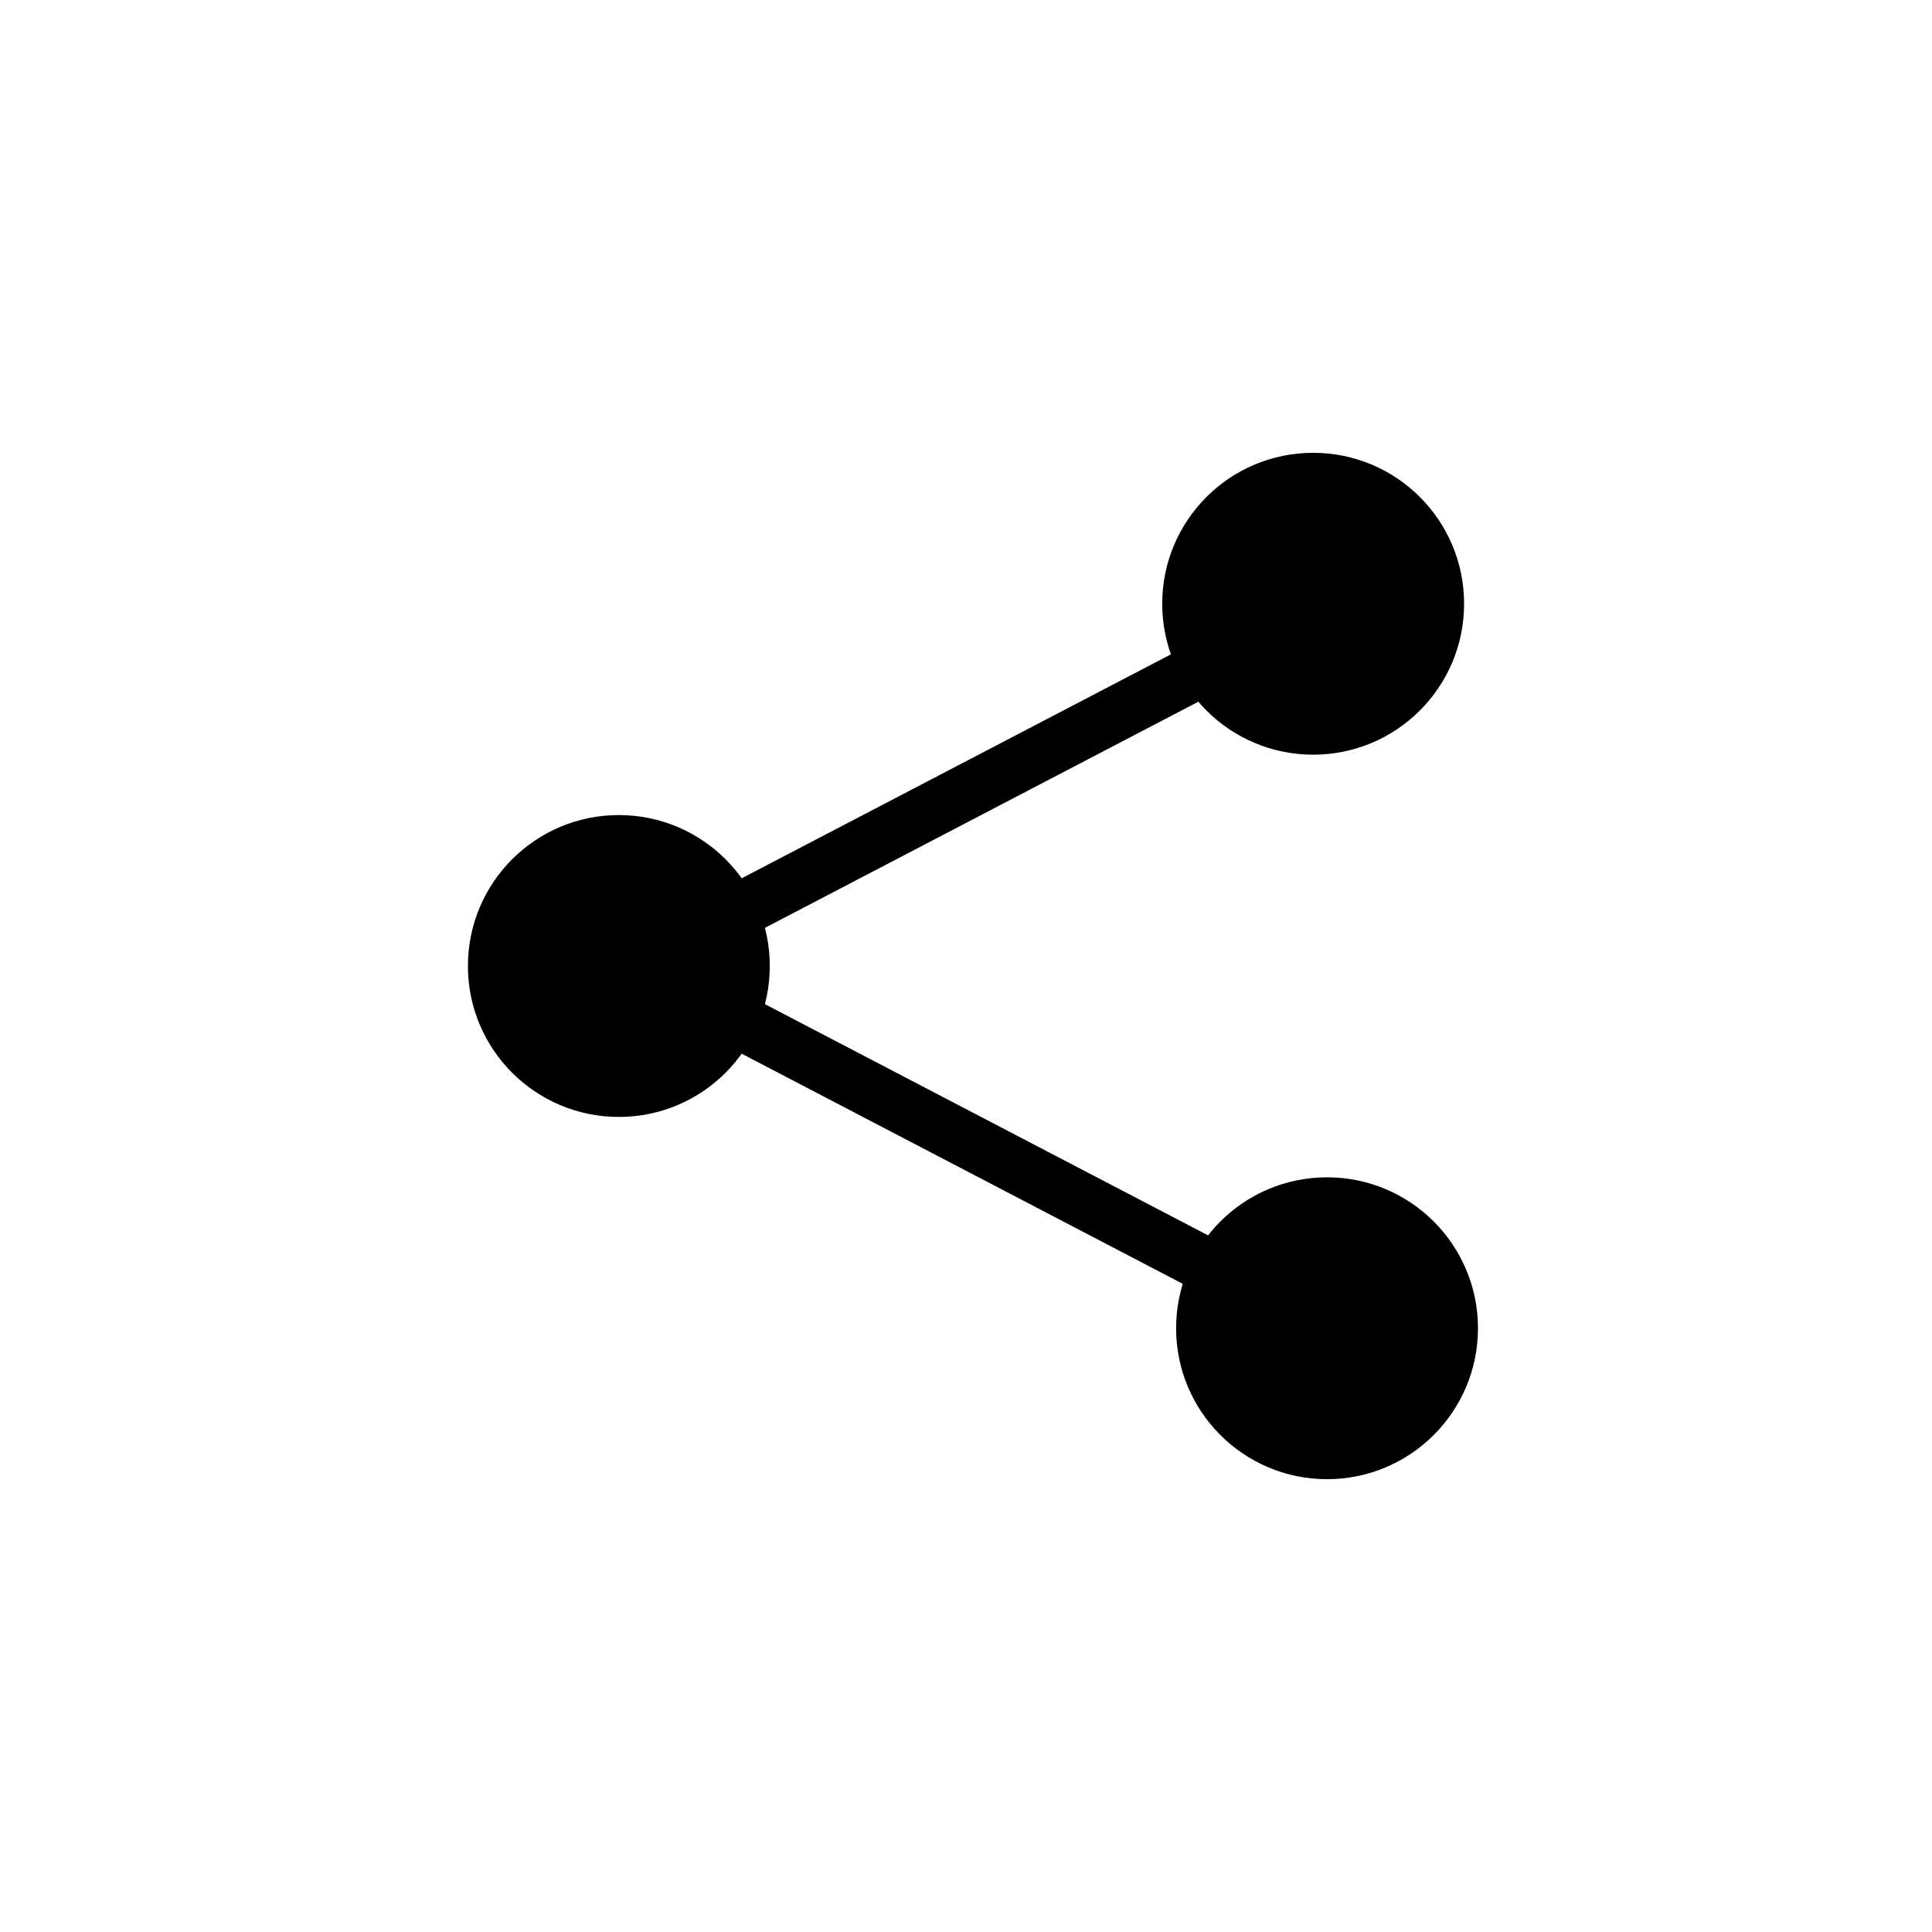
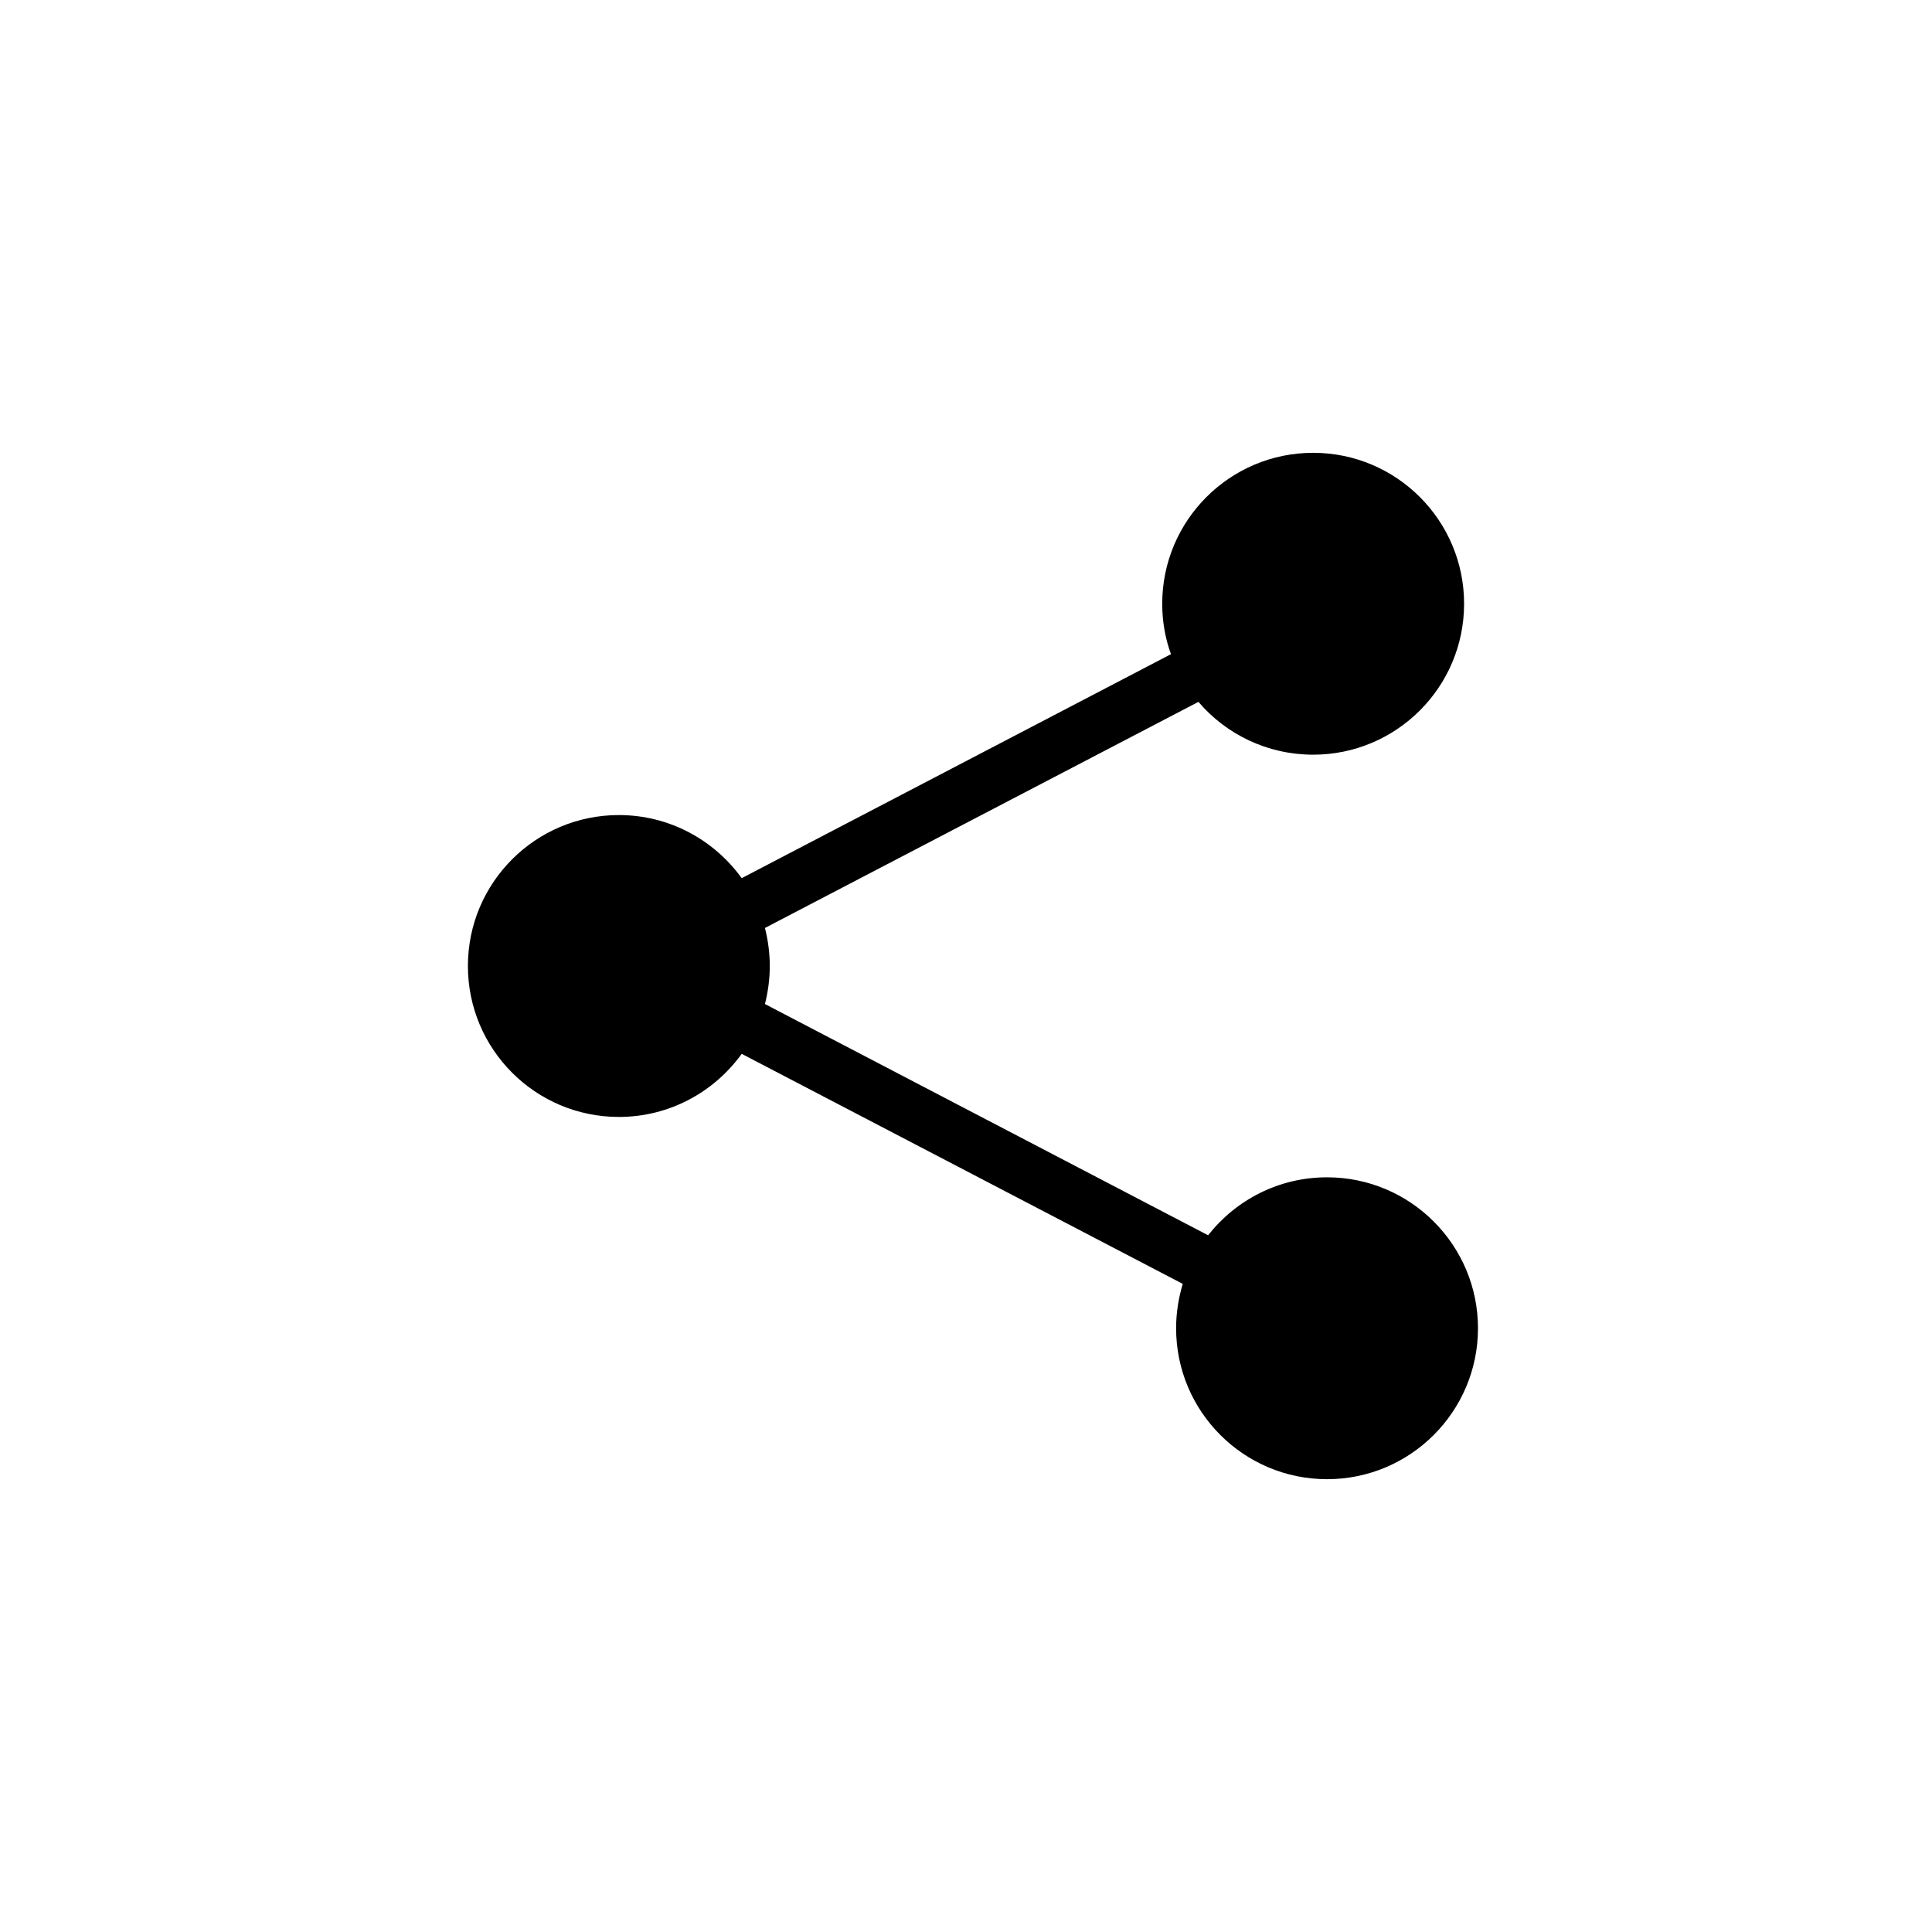
<svg xmlns="http://www.w3.org/2000/svg" xml:space="preserve" width="64px" height="64px" version="1.1" style="shape-rendering:geometricPrecision; text-rendering:geometricPrecision; image-rendering:optimizeQuality; fill-rule:evenodd; clip-rule:evenodd" viewBox="0 0 6400 6400">
  <defs>
    <style type="text/css">
   
    .fil0 {fill:black}
   
  </style>
  </defs>
  <g id="Camada_x0020_1">
-     <circle class="fil0" cx="4350" cy="2000" r="500" />
-     <circle class="fil0" cx="2050" cy="3200" r="500" />
-     <circle class="fil0" cx="4396" cy="4400" r="500" />
-     <polygon class="fil0" points="4200,4400 1900,3200 2100,3100 4400,4300 " />
-     <polygon class="fil0" points="4200,2000 1900,3200 2100,3300 4400,2100 " />
+     <path class="fil0" d="M4350 1500c276,0 500,224 500,500 0,276 -224,500 -500,500 -152,0 -289,-68 -380,-175l-1436 749c10,40 16,82 16,126 0,44 -6,86 -16,126l1468 766c92,-117 234,-192 394,-192 276,0 500,224 500,500 0,276 -224,500 -500,500 -276,0 -500,-224 -500,-500 0,-51 8,-100 22,-147l-1461 -762c-91,126 -239,209 -407,209 -276,0 -500,-224 -500,-500 0,-276 224,-500 500,-500 168,0 316,83 407,209l1422 -742c-19,-52 -29,-108 -29,-167 0,-276 224,-500 500,-500l0 0z" />
  </g>
</svg>
